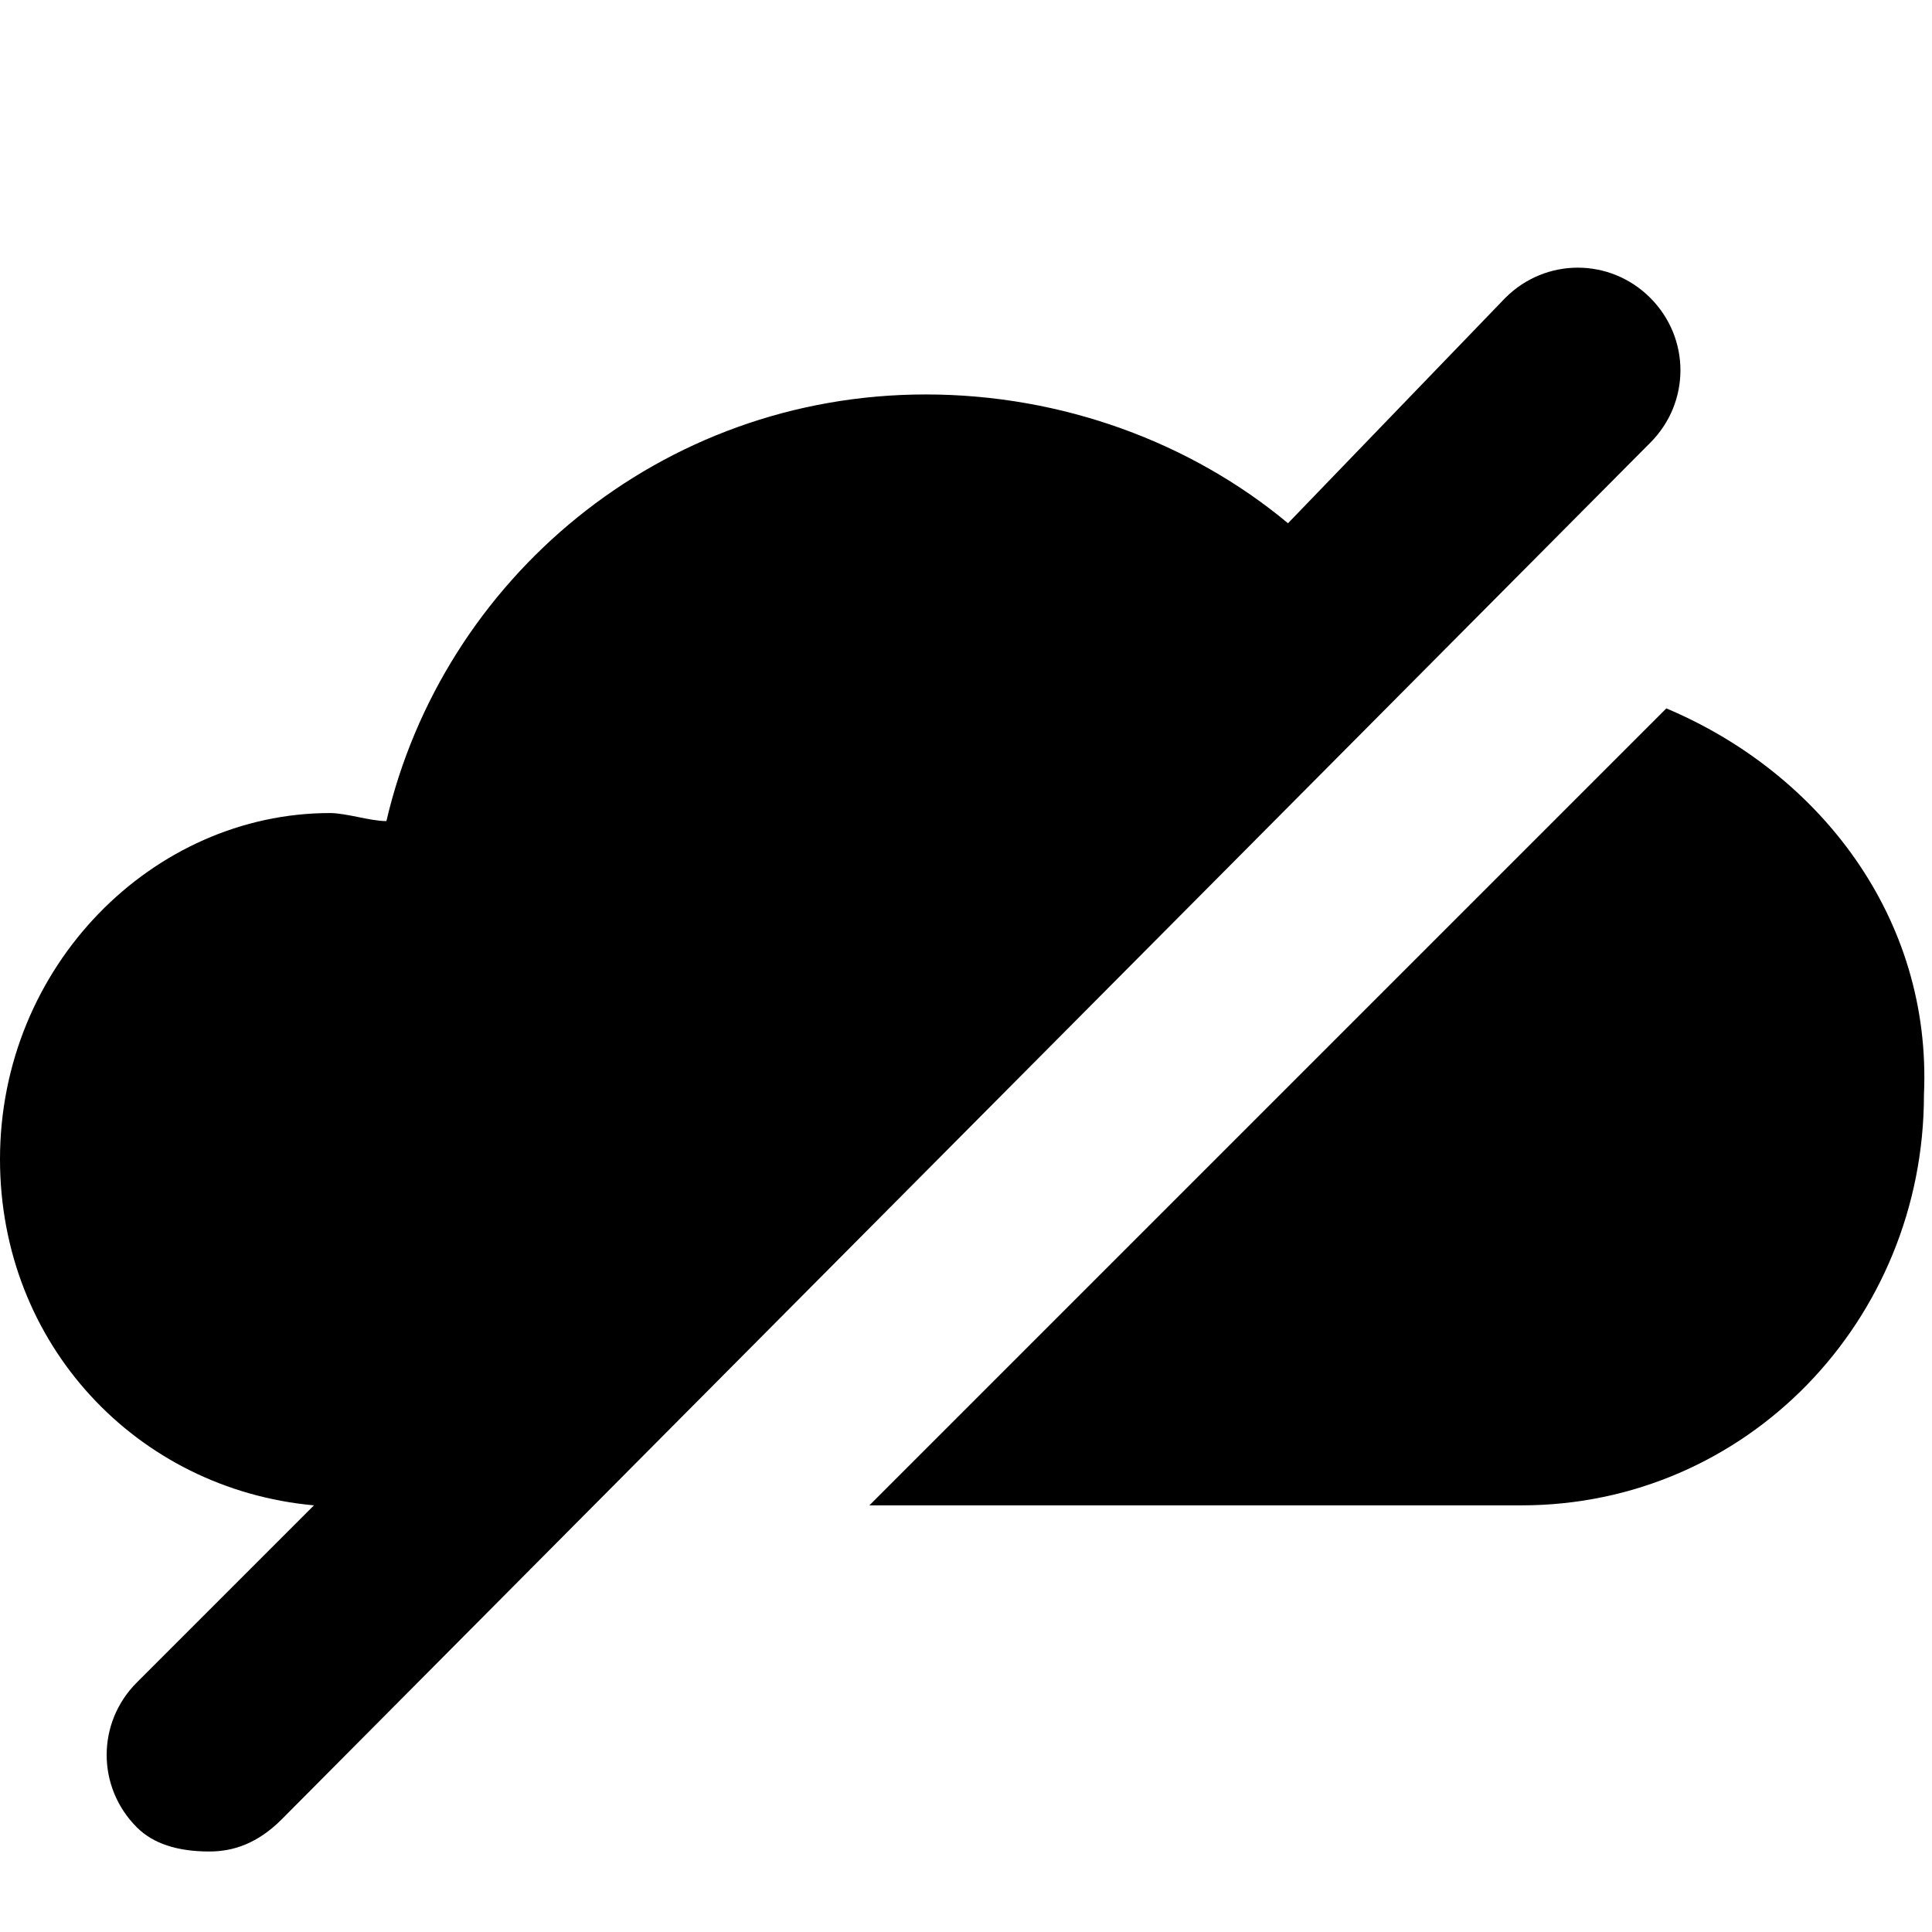
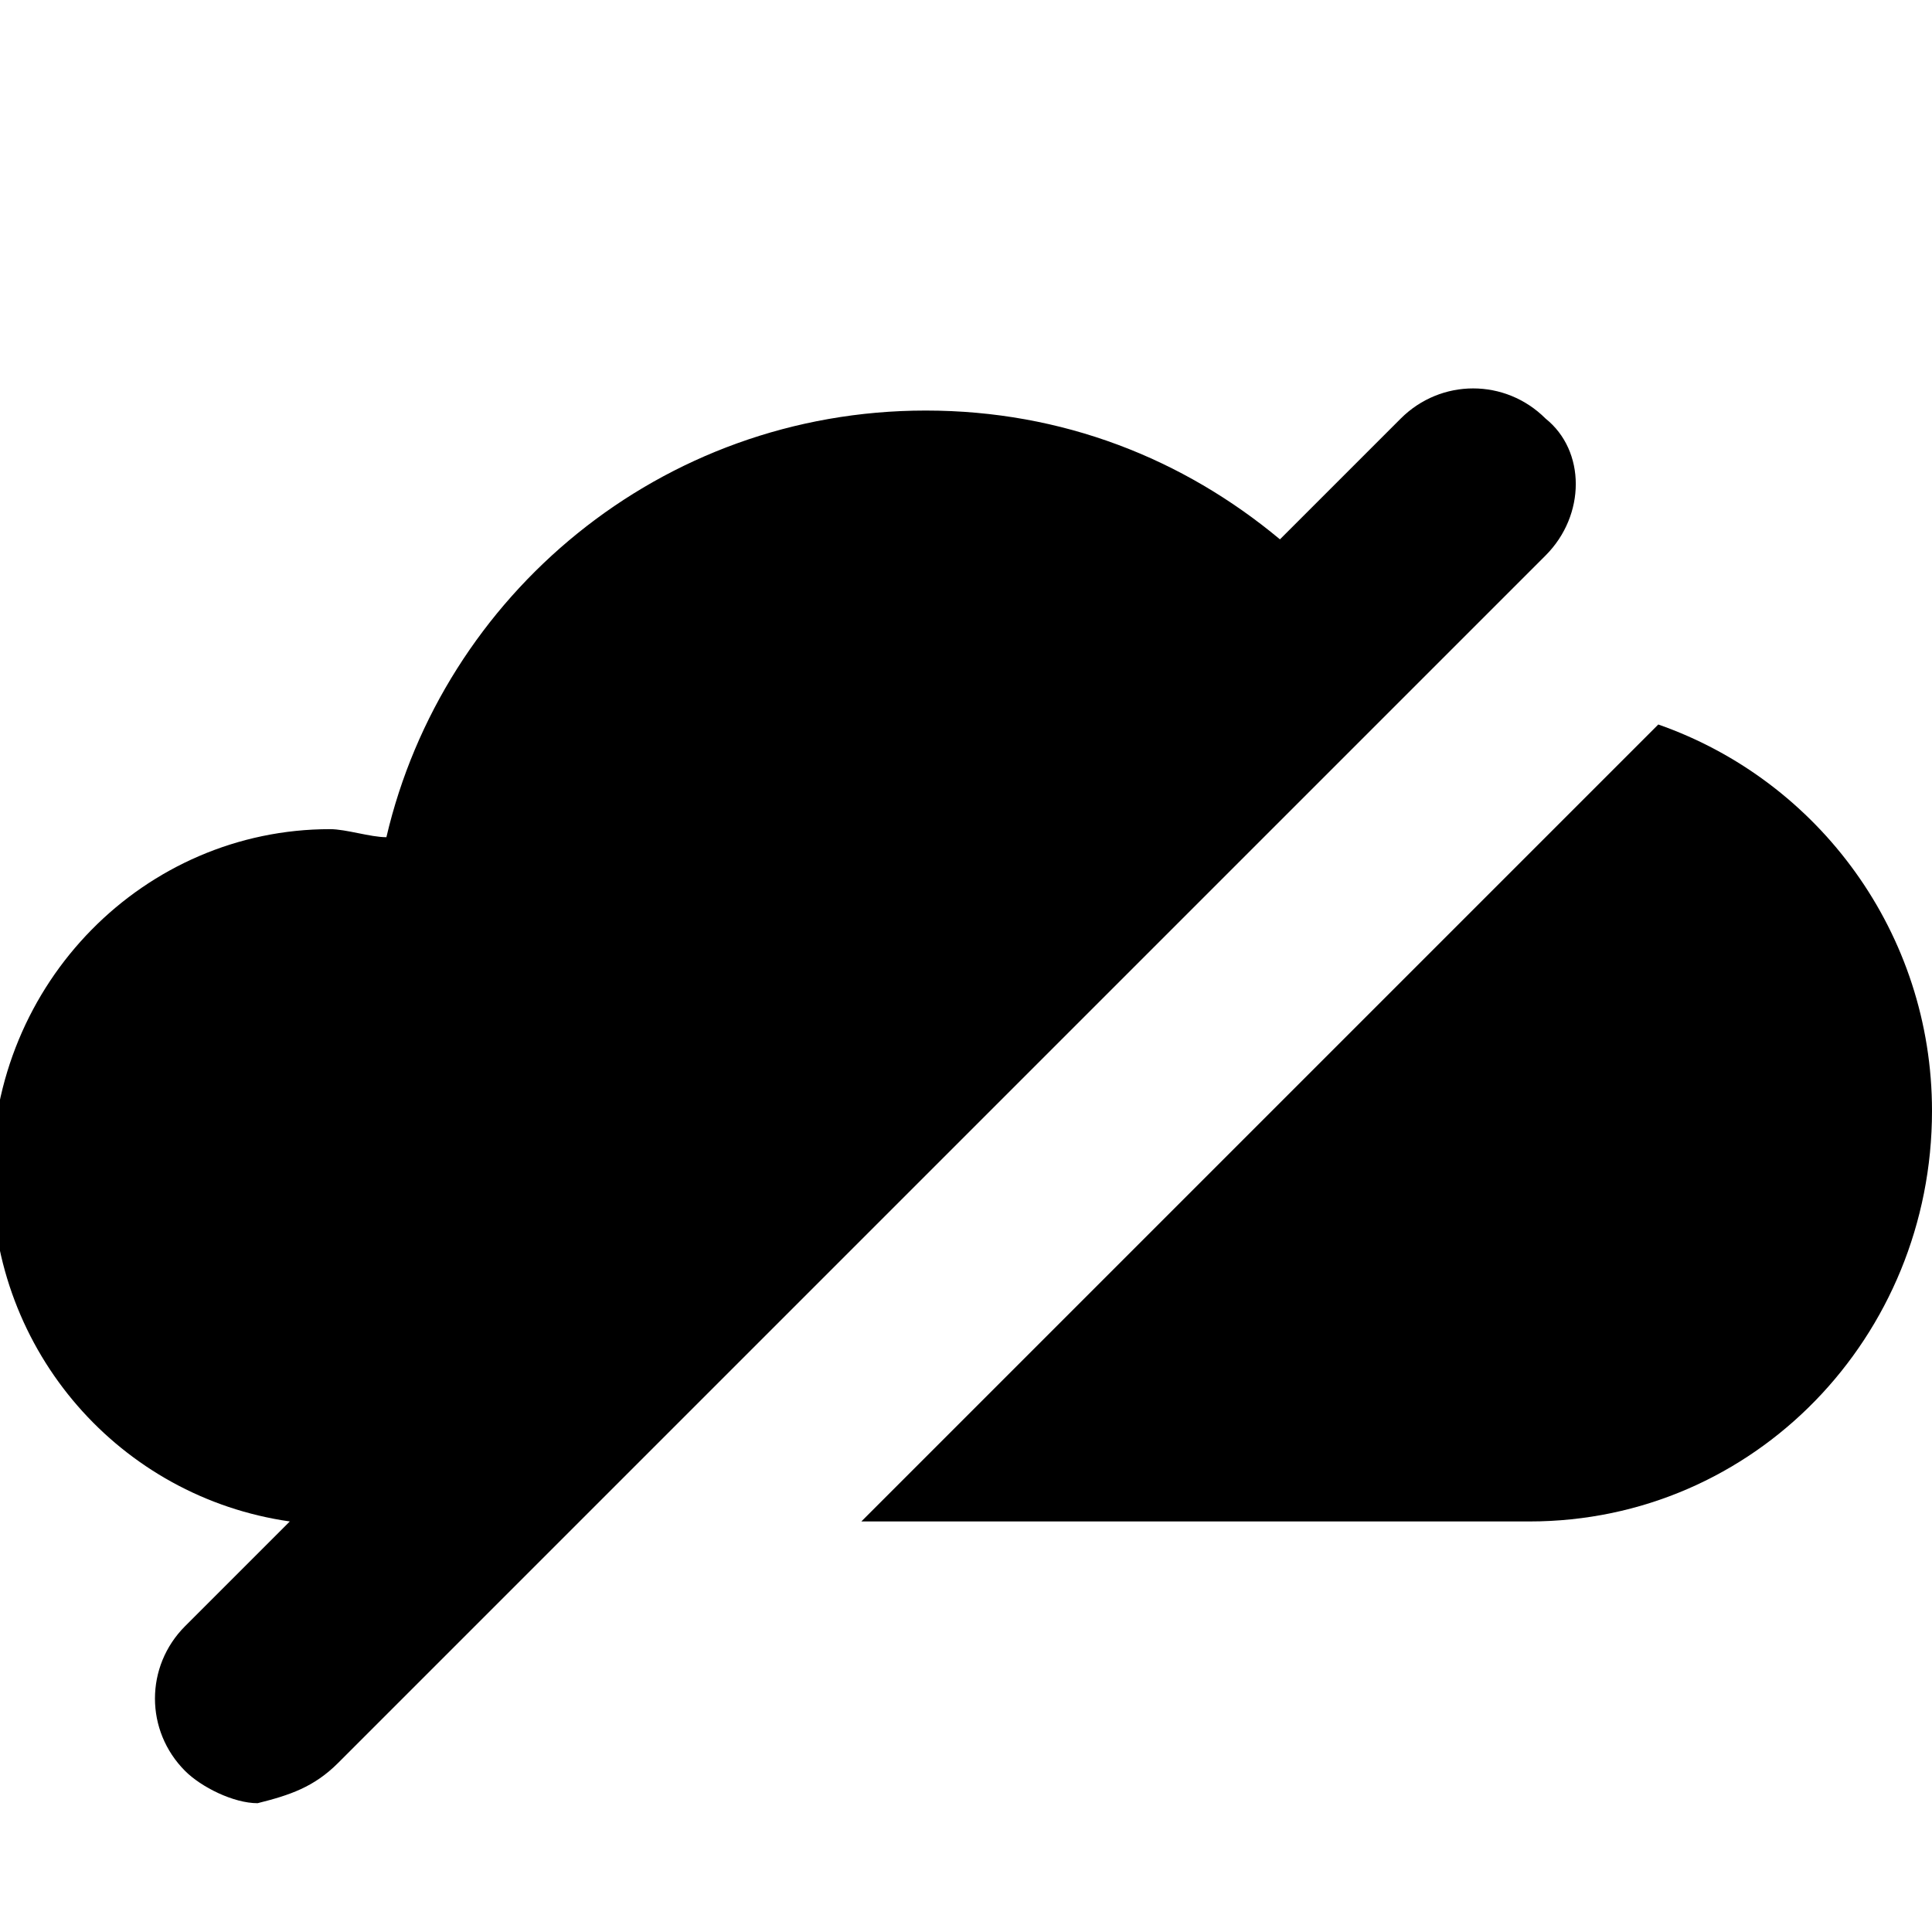
<svg xmlns="http://www.w3.org/2000/svg" width="24" height="24" viewBox="0 0 24 24">
-   <path d="M20.5,5.5C20.5,5.5,20.5,5.5,20.5,5.5L20.5,5.5C21,5,21,4.2,20.5,3.7s-1.3-0.5-1.8,0L16,6.5c-1.2-1-2.8-1.6-4.5-1.6  c-3.3,0-6,2.3-6.7,5.3c-0.2,0-0.5-0.1-0.7-0.1C1.9,10.1,0,12,0,14.4c0,2.3,1.7,4.1,3.9,4.3l-2.2,2.2c-0.5,0.5-0.5,1.3,0,1.8  C1.9,22.9,2.2,23,2.6,23c0.3,0,0.6-0.1,0.9-0.4L20.5,5.5z" />
-   <path d="M20.7,8.8l-9.9,9.9h8l0,0c0,0,0,0,0.1,0c2.8,0,5-2.3,5-5.1C24,11.4,22.6,9.6,20.7,8.8z" />
+   <path d="M4.2,21.9l15-15c0.5-0.5,0.5-1.3,0-1.7c-0.5-0.5-1.3-0.5-1.8,0l-1.5,1.5c-1.2-1-2.7-1.6-4.4-1.6c-3.3,0-6,2.3-6.7,5.3  c-0.2,0-0.5-0.1-0.7-0.1c-2.3,0-4.2,1.9-4.2,4.3c0,2.2,1.6,4,3.7,4.3l-1.3,1.3c-0.5,0.5-0.5,1.3,0,1.8c0.2,0.2,0.6,0.4,0.9,0.4  C3.6,22.3,3.9,22.2,4.2,21.9z" />
+   <path d="M20.6,9l-9.9,9.9h8.2l0,0c0,0,0,0,0.1,0c2.8,0,5-2.3,5-5.1C24,11.6,22.6,9.7,20.6,9z" />
</svg>
